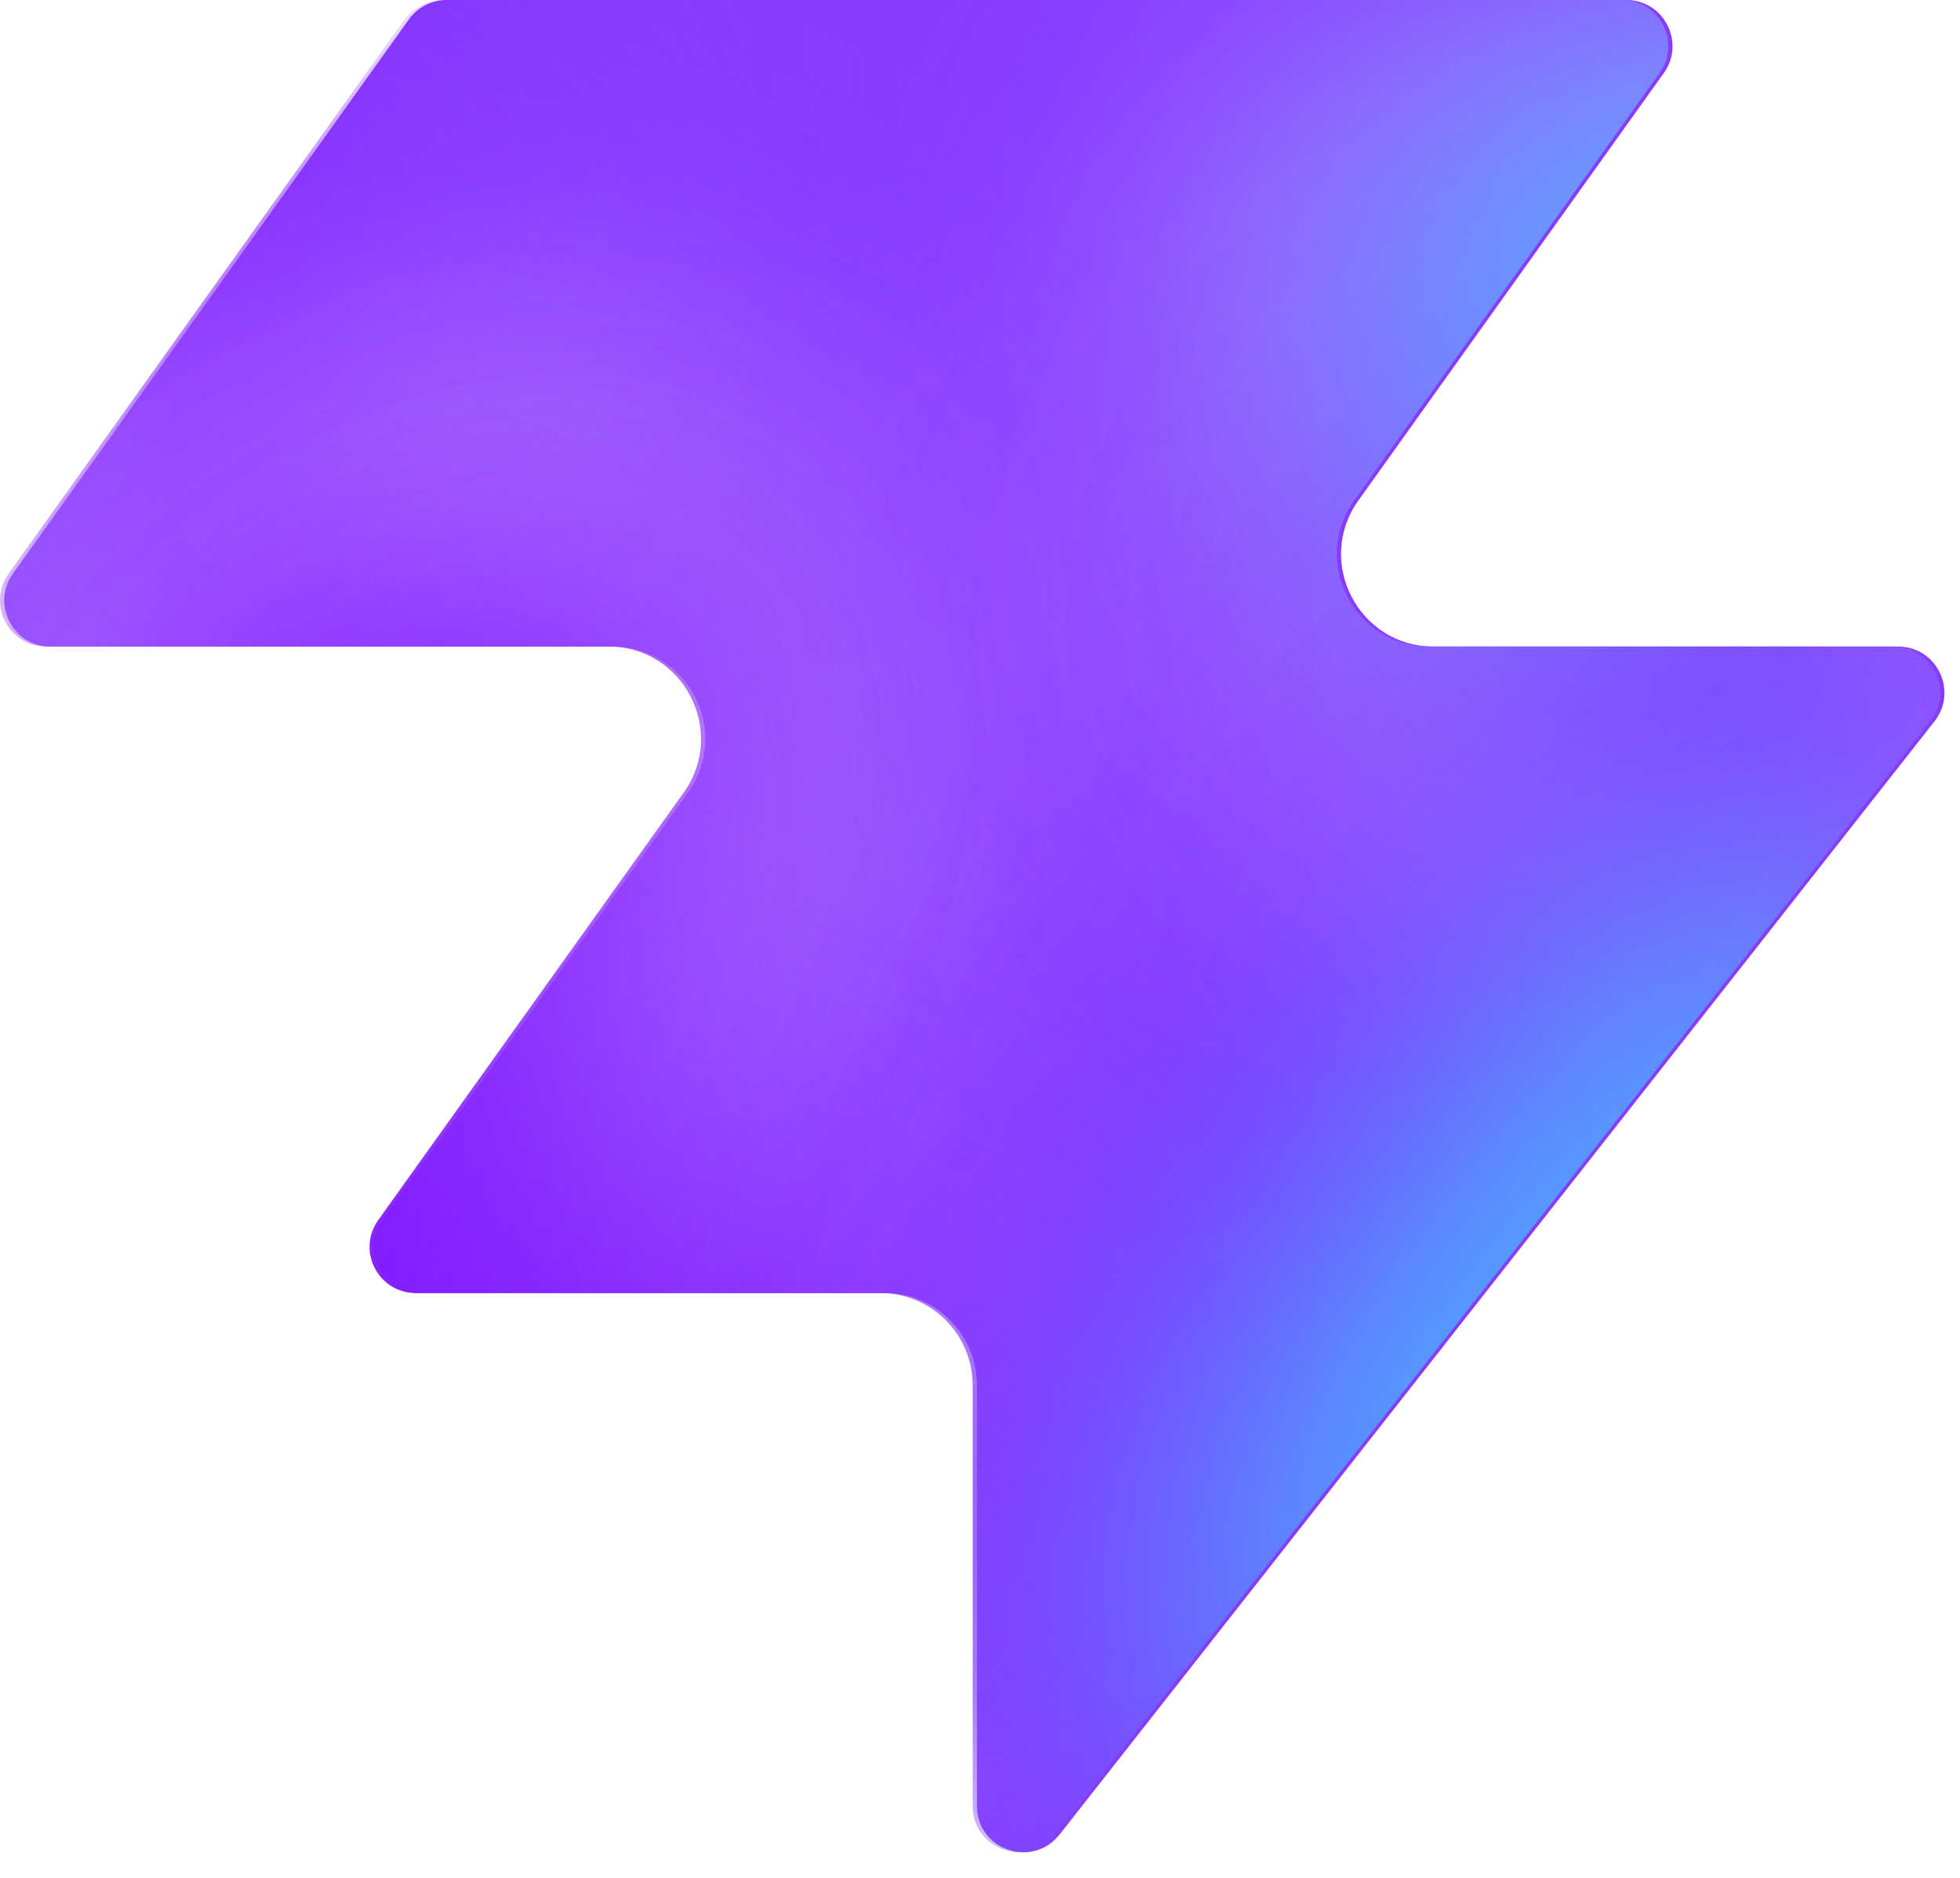
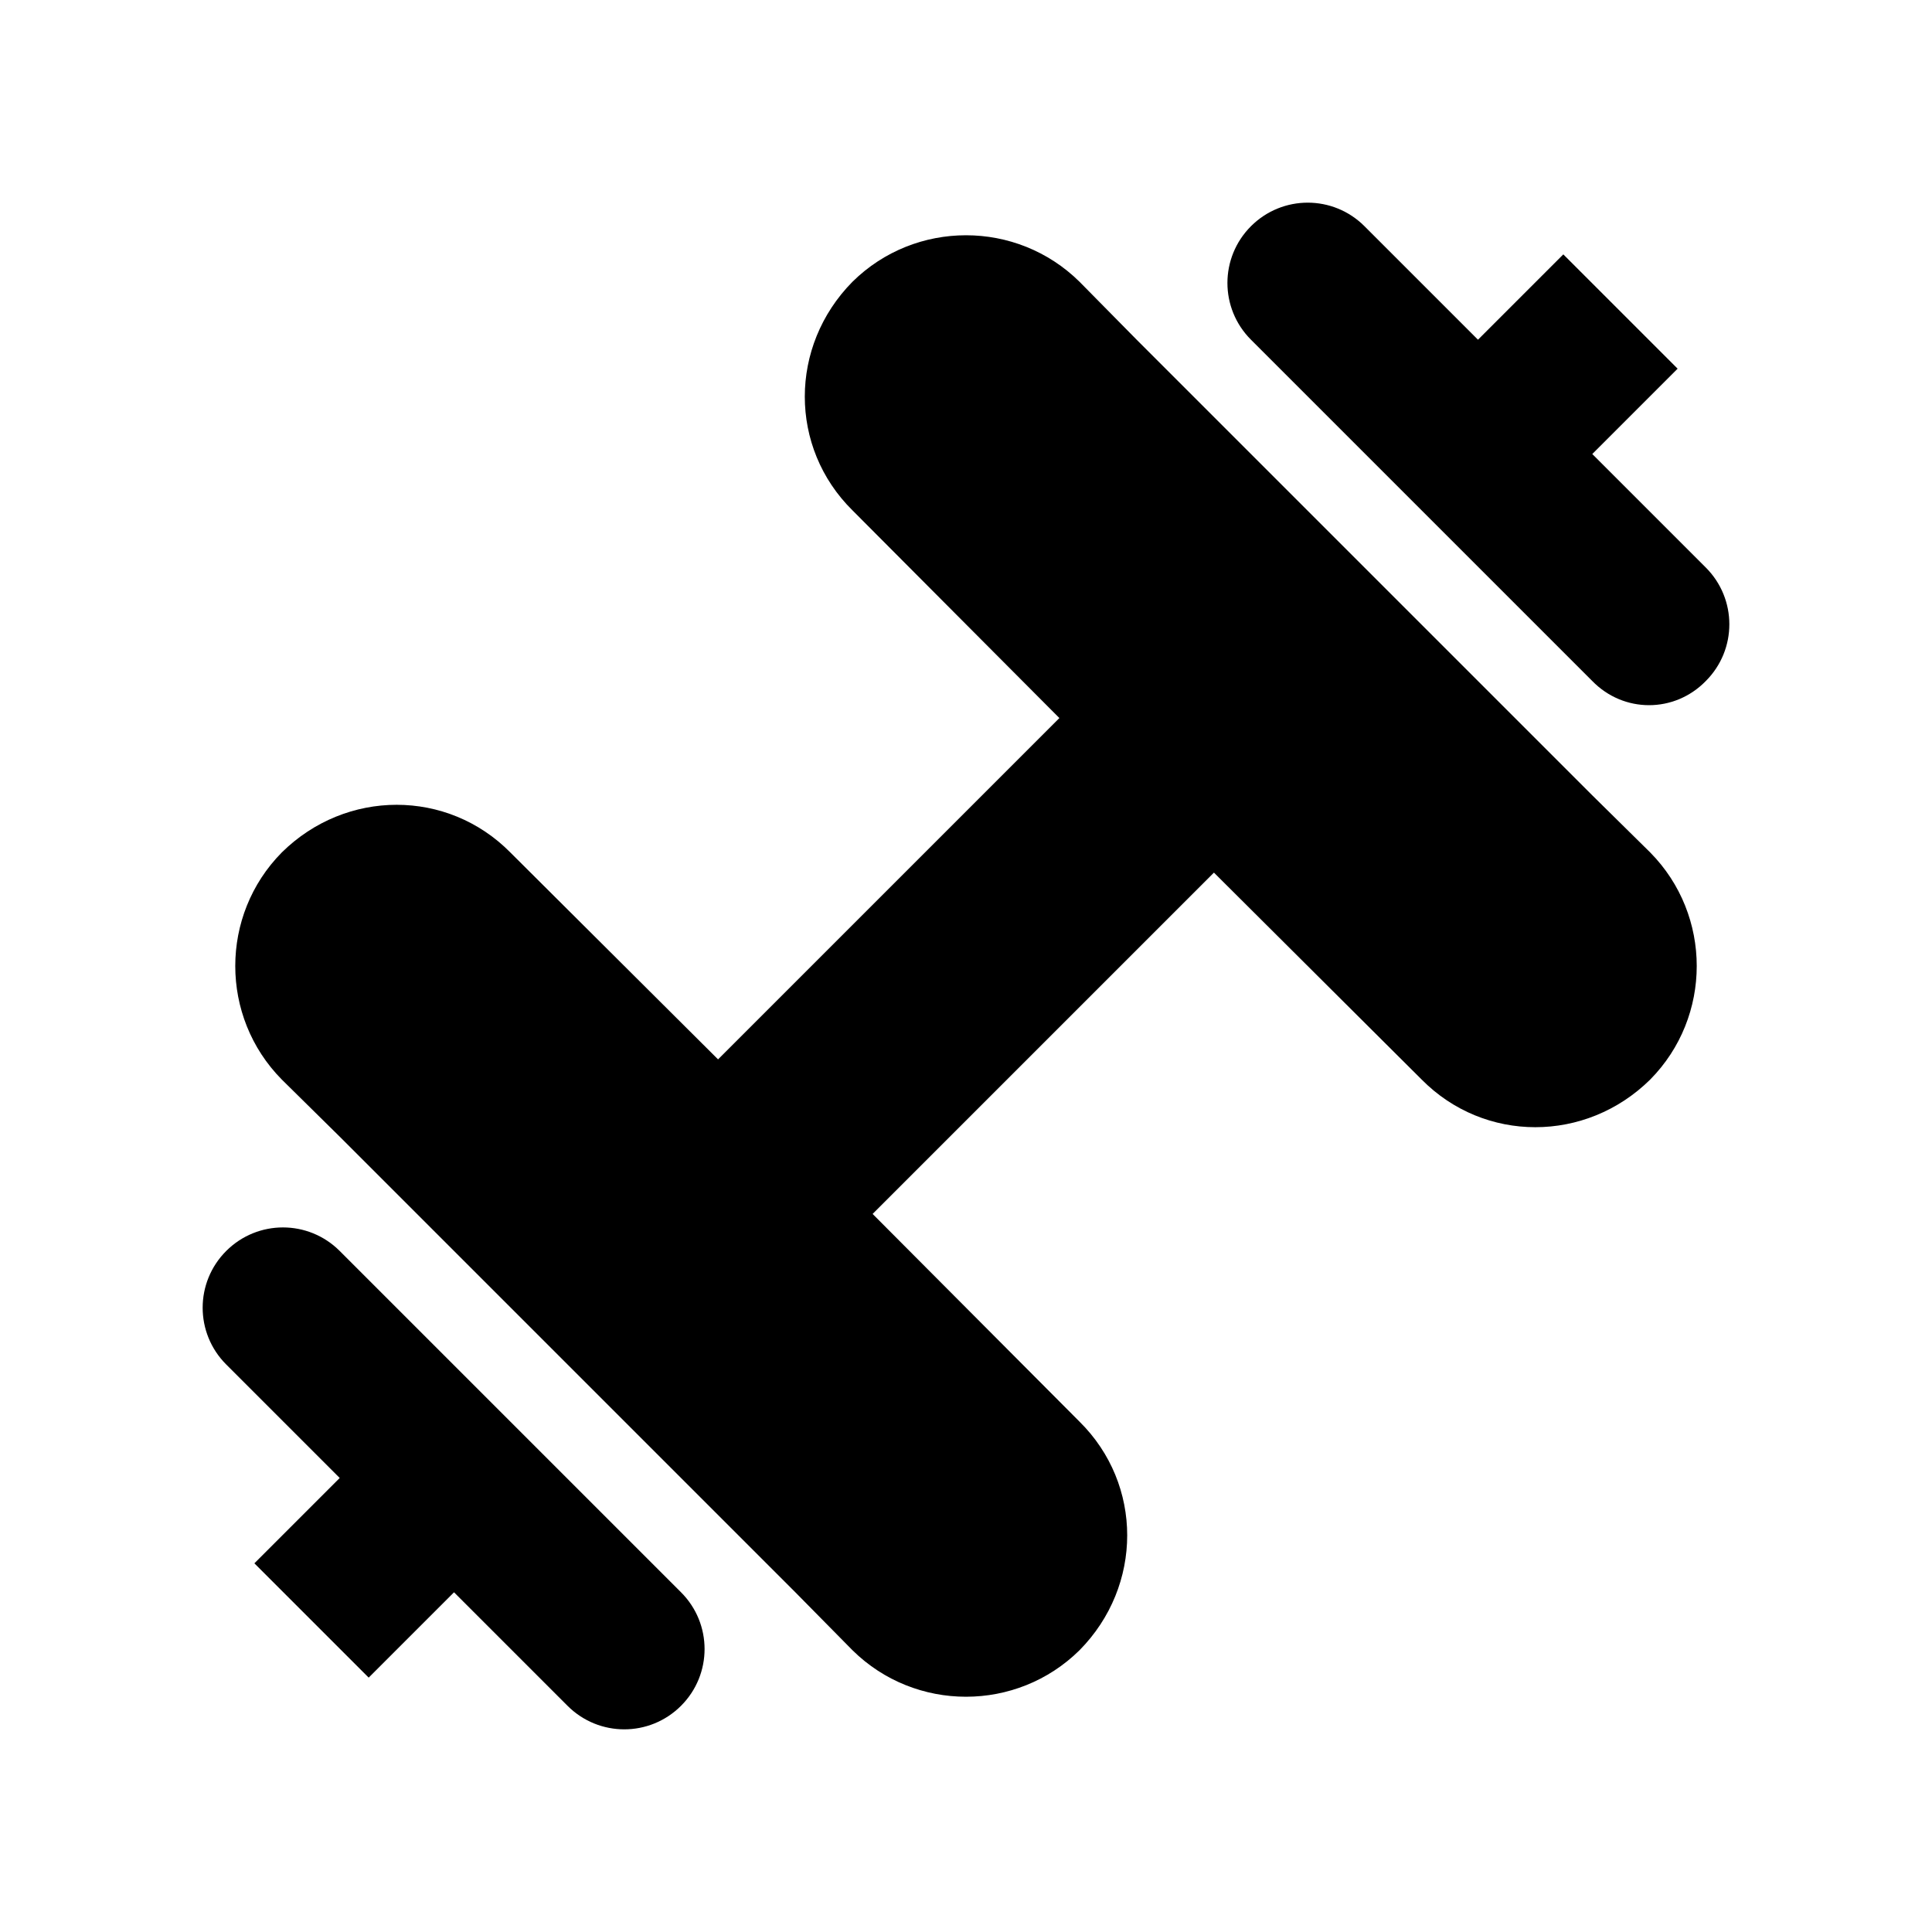
- <svg xmlns="http://www.w3.org/2000/svg" width="48" height="46" fill="none" viewBox="0 0 48 46">
-   <path fill="#863bff" d="M25.946 44.938c-.664.845-2.021.375-2.021-.698V33.937a2.26 2.26 0 0 0-2.262-2.262H10.287c-.92 0-1.456-1.04-.92-1.788l7.48-10.471c1.07-1.497 0-3.578-1.842-3.578H1.237c-.92 0-1.456-1.04-.92-1.788L10.013.474c.214-.297.556-.474.92-.474h28.894c.92 0 1.456 1.04.92 1.788l-7.48 10.471c-1.07 1.498 0 3.579 1.842 3.579h11.377c.943 0 1.473 1.088.89 1.83L25.947 44.94z" style="fill:#863bff;fill:color(display-p3 .525 .23 1);fill-opacity:1" />
-   <mask id="a" width="48" height="46" x="0" y="0" maskUnits="userSpaceOnUse" style="mask-type:alpha">
-     <path fill="#000" d="M25.842 44.938c-.664.844-2.021.375-2.021-.698V33.937a2.26 2.26 0 0 0-2.262-2.262H10.183c-.92 0-1.456-1.04-.92-1.788l7.48-10.471c1.07-1.498 0-3.579-1.842-3.579H1.133c-.92 0-1.456-1.04-.92-1.787L9.91.473c.214-.297.556-.474.92-.474h28.894c.92 0 1.456 1.04.92 1.788l-7.48 10.471c-1.07 1.498 0 3.578 1.842 3.578h11.377c.943 0 1.473 1.088.89 1.832L25.843 44.94z" style="fill:#000;fill-opacity:1" />
-   </mask>
-   <g mask="url(#a)">
-     <g filter="url(#b)">
-       <ellipse cx="5.508" cy="14.704" fill="#ede6ff" rx="5.508" ry="14.704" style="fill:#ede6ff;fill:color(display-p3 .927 .903 1);fill-opacity:1" transform="matrix(.00324 1 1 -.00324 -4.47 31.516)" />
-     </g>
-     <g filter="url(#c)">
-       <ellipse cx="10.399" cy="29.851" fill="#ede6ff" rx="10.399" ry="29.851" style="fill:#ede6ff;fill:color(display-p3 .927 .903 1);fill-opacity:1" transform="matrix(.00324 1 1 -.00324 -39.328 7.883)" />
-     </g>
-     <g filter="url(#d)">
-       <ellipse cx="5.508" cy="30.487" fill="#7e14ff" rx="5.508" ry="30.487" style="fill:#7e14ff;fill:color(display-p3 .492 .077 1);fill-opacity:1" transform="rotate(89.814 -25.913 -14.639)scale(1 -1)" />
-     </g>
-     <g filter="url(#e)">
-       <ellipse cx="5.508" cy="30.599" fill="#7e14ff" rx="5.508" ry="30.599" style="fill:#7e14ff;fill:color(display-p3 .492 .077 1);fill-opacity:1" transform="rotate(89.814 -32.644 -3.334)scale(1 -1)" />
-     </g>
-     <g filter="url(#f)">
-       <ellipse cx="5.508" cy="30.599" fill="#7e14ff" rx="5.508" ry="30.599" style="fill:#7e14ff;fill:color(display-p3 .492 .077 1);fill-opacity:1" transform="matrix(.00324 1 1 -.00324 -34.34 30.47)" />
-     </g>
-     <g filter="url(#g)">
-       <ellipse cx="14.072" cy="22.078" fill="#ede6ff" rx="14.072" ry="22.078" style="fill:#ede6ff;fill:color(display-p3 .927 .903 1);fill-opacity:1" transform="rotate(93.35 24.506 48.493)scale(-1 1)" />
-     </g>
-     <g filter="url(#h)">
-       <ellipse cx="3.47" cy="21.501" fill="#7e14ff" rx="3.47" ry="21.501" style="fill:#7e14ff;fill:color(display-p3 .492 .077 1);fill-opacity:1" transform="rotate(89.009 28.708 47.59)scale(-1 1)" />
-     </g>
-     <g filter="url(#i)">
-       <ellipse cx="3.47" cy="21.501" fill="#7e14ff" rx="3.47" ry="21.501" style="fill:#7e14ff;fill:color(display-p3 .492 .077 1);fill-opacity:1" transform="rotate(89.009 28.708 47.59)scale(-1 1)" />
-     </g>
-     <g filter="url(#j)">
-       <ellipse cx=".387" cy="8.972" fill="#7e14ff" rx="4.407" ry="29.108" style="fill:#7e14ff;fill:color(display-p3 .492 .077 1);fill-opacity:1" transform="rotate(39.51 .387 8.972)" />
-     </g>
-     <g filter="url(#k)">
-       <ellipse cx="47.523" cy="-6.092" fill="#7e14ff" rx="4.407" ry="29.108" style="fill:#7e14ff;fill:color(display-p3 .492 .077 1);fill-opacity:1" transform="rotate(37.892 47.523 -6.092)" />
-     </g>
-     <g filter="url(#l)">
-       <ellipse cx="41.412" cy="6.333" fill="#47bfff" rx="5.971" ry="9.665" style="fill:#47bfff;fill:color(display-p3 .28 .748 1);fill-opacity:1" transform="rotate(37.892 41.412 6.333)" />
-     </g>
-     <g filter="url(#m)">
-       <ellipse cx="-1.879" cy="38.332" fill="#7e14ff" rx="4.407" ry="29.108" style="fill:#7e14ff;fill:color(display-p3 .492 .077 1);fill-opacity:1" transform="rotate(37.892 -1.88 38.332)" />
-     </g>
-     <g filter="url(#n)">
-       <ellipse cx="-1.879" cy="38.332" fill="#7e14ff" rx="4.407" ry="29.108" style="fill:#7e14ff;fill:color(display-p3 .492 .077 1);fill-opacity:1" transform="rotate(37.892 -1.88 38.332)" />
-     </g>
-     <g filter="url(#o)">
-       <ellipse cx="35.651" cy="29.907" fill="#7e14ff" rx="4.407" ry="29.108" style="fill:#7e14ff;fill:color(display-p3 .492 .077 1);fill-opacity:1" transform="rotate(37.892 35.651 29.907)" />
-     </g>
-     <g filter="url(#p)">
-       <ellipse cx="38.418" cy="32.4" fill="#47bfff" rx="5.971" ry="15.297" style="fill:#47bfff;fill:color(display-p3 .28 .748 1);fill-opacity:1" transform="rotate(37.892 38.418 32.4)" />
-     </g>
-   </g>
-   <defs>
-     <filter id="b" width="60.045" height="41.654" x="-19.77" y="16.149" color-interpolation-filters="sRGB" filterUnits="userSpaceOnUse">
-       <feFlood flood-opacity="0" result="BackgroundImageFix" />
-       <feBlend in="SourceGraphic" in2="BackgroundImageFix" result="shape" />
-       <feGaussianBlur result="effect1_foregroundBlur_2002_17158" stdDeviation="7.659" />
-     </filter>
-     <filter id="c" width="90.34" height="51.437" x="-54.613" y="-7.533" color-interpolation-filters="sRGB" filterUnits="userSpaceOnUse">
-       <feFlood flood-opacity="0" result="BackgroundImageFix" />
-       <feBlend in="SourceGraphic" in2="BackgroundImageFix" result="shape" />
-       <feGaussianBlur result="effect1_foregroundBlur_2002_17158" stdDeviation="7.659" />
-     </filter>
-     <filter id="d" width="79.355" height="29.4" x="-49.64" y="2.03" color-interpolation-filters="sRGB" filterUnits="userSpaceOnUse">
-       <feFlood flood-opacity="0" result="BackgroundImageFix" />
-       <feBlend in="SourceGraphic" in2="BackgroundImageFix" result="shape" />
-       <feGaussianBlur result="effect1_foregroundBlur_2002_17158" stdDeviation="4.596" />
-     </filter>
-     <filter id="e" width="79.579" height="29.4" x="-45.045" y="20.029" color-interpolation-filters="sRGB" filterUnits="userSpaceOnUse">
-       <feFlood flood-opacity="0" result="BackgroundImageFix" />
-       <feBlend in="SourceGraphic" in2="BackgroundImageFix" result="shape" />
-       <feGaussianBlur result="effect1_foregroundBlur_2002_17158" stdDeviation="4.596" />
-     </filter>
-     <filter id="f" width="79.579" height="29.4" x="-43.513" y="21.178" color-interpolation-filters="sRGB" filterUnits="userSpaceOnUse">
-       <feFlood flood-opacity="0" result="BackgroundImageFix" />
-       <feBlend in="SourceGraphic" in2="BackgroundImageFix" result="shape" />
-       <feGaussianBlur result="effect1_foregroundBlur_2002_17158" stdDeviation="4.596" />
-     </filter>
-     <filter id="g" width="74.749" height="58.852" x="15.756" y="-17.901" color-interpolation-filters="sRGB" filterUnits="userSpaceOnUse">
-       <feFlood flood-opacity="0" result="BackgroundImageFix" />
-       <feBlend in="SourceGraphic" in2="BackgroundImageFix" result="shape" />
-       <feGaussianBlur result="effect1_foregroundBlur_2002_17158" stdDeviation="7.659" />
-     </filter>
-     <filter id="h" width="61.377" height="25.362" x="23.548" y="2.284" color-interpolation-filters="sRGB" filterUnits="userSpaceOnUse">
-       <feFlood flood-opacity="0" result="BackgroundImageFix" />
-       <feBlend in="SourceGraphic" in2="BackgroundImageFix" result="shape" />
-       <feGaussianBlur result="effect1_foregroundBlur_2002_17158" stdDeviation="4.596" />
-     </filter>
-     <filter id="i" width="61.377" height="25.362" x="23.548" y="2.284" color-interpolation-filters="sRGB" filterUnits="userSpaceOnUse">
-       <feFlood flood-opacity="0" result="BackgroundImageFix" />
-       <feBlend in="SourceGraphic" in2="BackgroundImageFix" result="shape" />
-       <feGaussianBlur result="effect1_foregroundBlur_2002_17158" stdDeviation="4.596" />
-     </filter>
-     <filter id="j" width="56.045" height="63.649" x="-27.636" y="-22.853" color-interpolation-filters="sRGB" filterUnits="userSpaceOnUse">
-       <feFlood flood-opacity="0" result="BackgroundImageFix" />
-       <feBlend in="SourceGraphic" in2="BackgroundImageFix" result="shape" />
-       <feGaussianBlur result="effect1_foregroundBlur_2002_17158" stdDeviation="4.596" />
-     </filter>
-     <filter id="k" width="54.814" height="64.646" x="20.116" y="-38.415" color-interpolation-filters="sRGB" filterUnits="userSpaceOnUse">
-       <feFlood flood-opacity="0" result="BackgroundImageFix" />
-       <feBlend in="SourceGraphic" in2="BackgroundImageFix" result="shape" />
-       <feGaussianBlur result="effect1_foregroundBlur_2002_17158" stdDeviation="4.596" />
-     </filter>
-     <filter id="l" width="33.541" height="35.313" x="24.641" y="-11.323" color-interpolation-filters="sRGB" filterUnits="userSpaceOnUse">
-       <feFlood flood-opacity="0" result="BackgroundImageFix" />
-       <feBlend in="SourceGraphic" in2="BackgroundImageFix" result="shape" />
-       <feGaussianBlur result="effect1_foregroundBlur_2002_17158" stdDeviation="4.596" />
-     </filter>
-     <filter id="m" width="54.814" height="64.646" x="-29.286" y="6.009" color-interpolation-filters="sRGB" filterUnits="userSpaceOnUse">
-       <feFlood flood-opacity="0" result="BackgroundImageFix" />
-       <feBlend in="SourceGraphic" in2="BackgroundImageFix" result="shape" />
-       <feGaussianBlur result="effect1_foregroundBlur_2002_17158" stdDeviation="4.596" />
-     </filter>
-     <filter id="n" width="54.814" height="64.646" x="-29.286" y="6.009" color-interpolation-filters="sRGB" filterUnits="userSpaceOnUse">
-       <feFlood flood-opacity="0" result="BackgroundImageFix" />
-       <feBlend in="SourceGraphic" in2="BackgroundImageFix" result="shape" />
-       <feGaussianBlur result="effect1_foregroundBlur_2002_17158" stdDeviation="4.596" />
-     </filter>
-     <filter id="o" width="54.814" height="64.646" x="8.244" y="-2.416" color-interpolation-filters="sRGB" filterUnits="userSpaceOnUse">
-       <feFlood flood-opacity="0" result="BackgroundImageFix" />
-       <feBlend in="SourceGraphic" in2="BackgroundImageFix" result="shape" />
-       <feGaussianBlur result="effect1_foregroundBlur_2002_17158" stdDeviation="4.596" />
-     </filter>
-     <filter id="p" width="39.409" height="43.623" x="18.713" y="10.588" color-interpolation-filters="sRGB" filterUnits="userSpaceOnUse">
-       <feFlood flood-opacity="0" result="BackgroundImageFix" />
-       <feBlend in="SourceGraphic" in2="BackgroundImageFix" result="shape" />
-       <feGaussianBlur result="effect1_foregroundBlur_2002_17158" stdDeviation="4.596" />
-     </filter>
-   </defs>
+ <svg xmlns="http://www.w3.org/2000/svg" class="svg-icon" style="width: 1em; height: 1em;vertical-align: middle;fill: currentColor;overflow: hidden;" viewBox="0 0 1024 1024" version="1.1">
+   <path d="M180.053 602.453 149.333 572.16C116.48 538.88 116.48 485.12 149.333 451.84 183.467 418.133 237.227 418.133 270.507 451.84L380.587 561.493 561.493 380.587 451.84 270.507C418.133 237.227 418.133 183.467 451.84 149.333 485.12 116.48 538.88 116.48 572.16 149.333L602.453 180.053 843.947 421.547 874.667 451.84C907.52 485.12 907.52 538.88 874.667 572.16 840.533 605.867 786.773 605.867 753.493 572.16L643.413 462.507 462.507 643.413 572.16 753.493C605.867 786.773 605.867 840.533 572.16 874.667 538.88 907.52 485.12 907.52 451.84 874.667L421.547 843.947 180.053 602.453M134.827 828.587 180.053 783.36 119.893 723.2C103.253 706.56 103.253 679.68 119.893 663.04 136.533 646.4 163.413 646.4 180.053 663.04L360.96 843.947C377.6 860.587 377.6 887.467 360.96 904.107 344.32 920.747 317.44 920.747 300.8 904.107L240.64 843.947 195.413 889.173 134.827 828.587M828.587 134.827 889.173 195.413 843.947 240.64 904.107 300.8C920.747 317.44 920.747 344.32 904.107 360.96 887.467 378.027 860.587 378.027 843.947 360.96L663.04 180.053C646.4 163.413 646.4 136.533 663.04 119.893 679.68 103.253 706.56 103.253 723.2 119.893L783.36 180.053 828.587 134.827Z" />
</svg>
